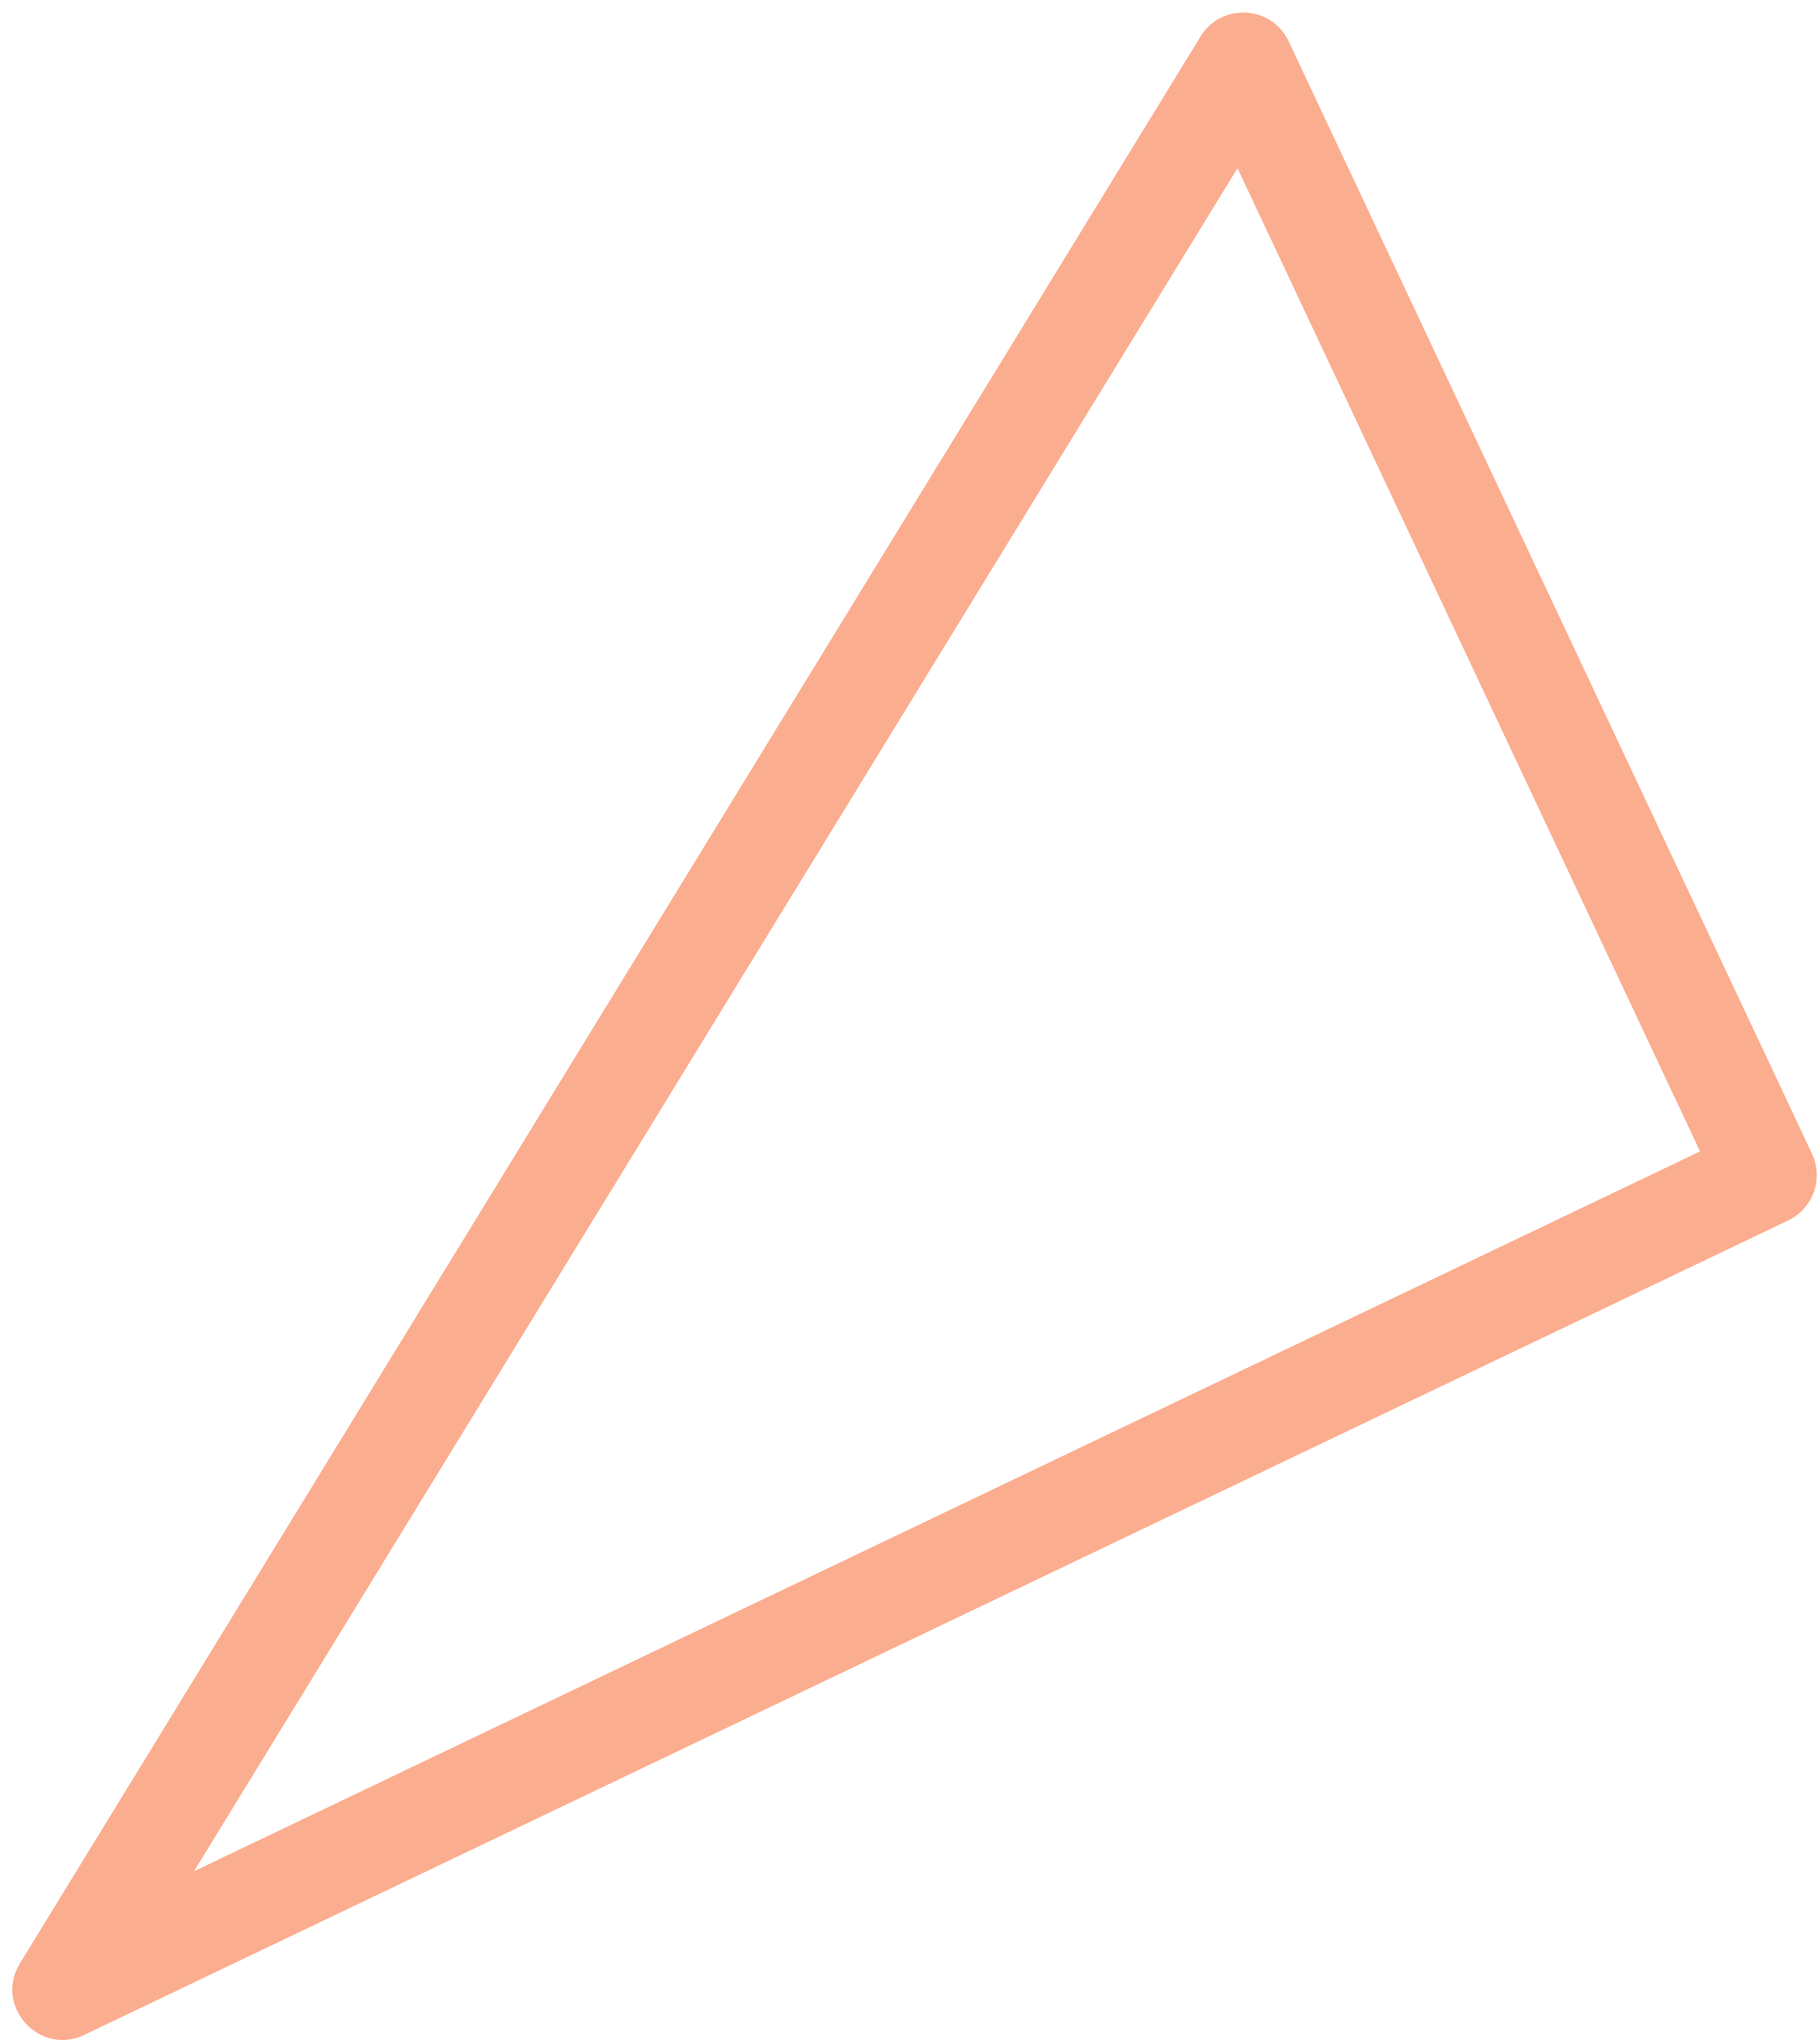
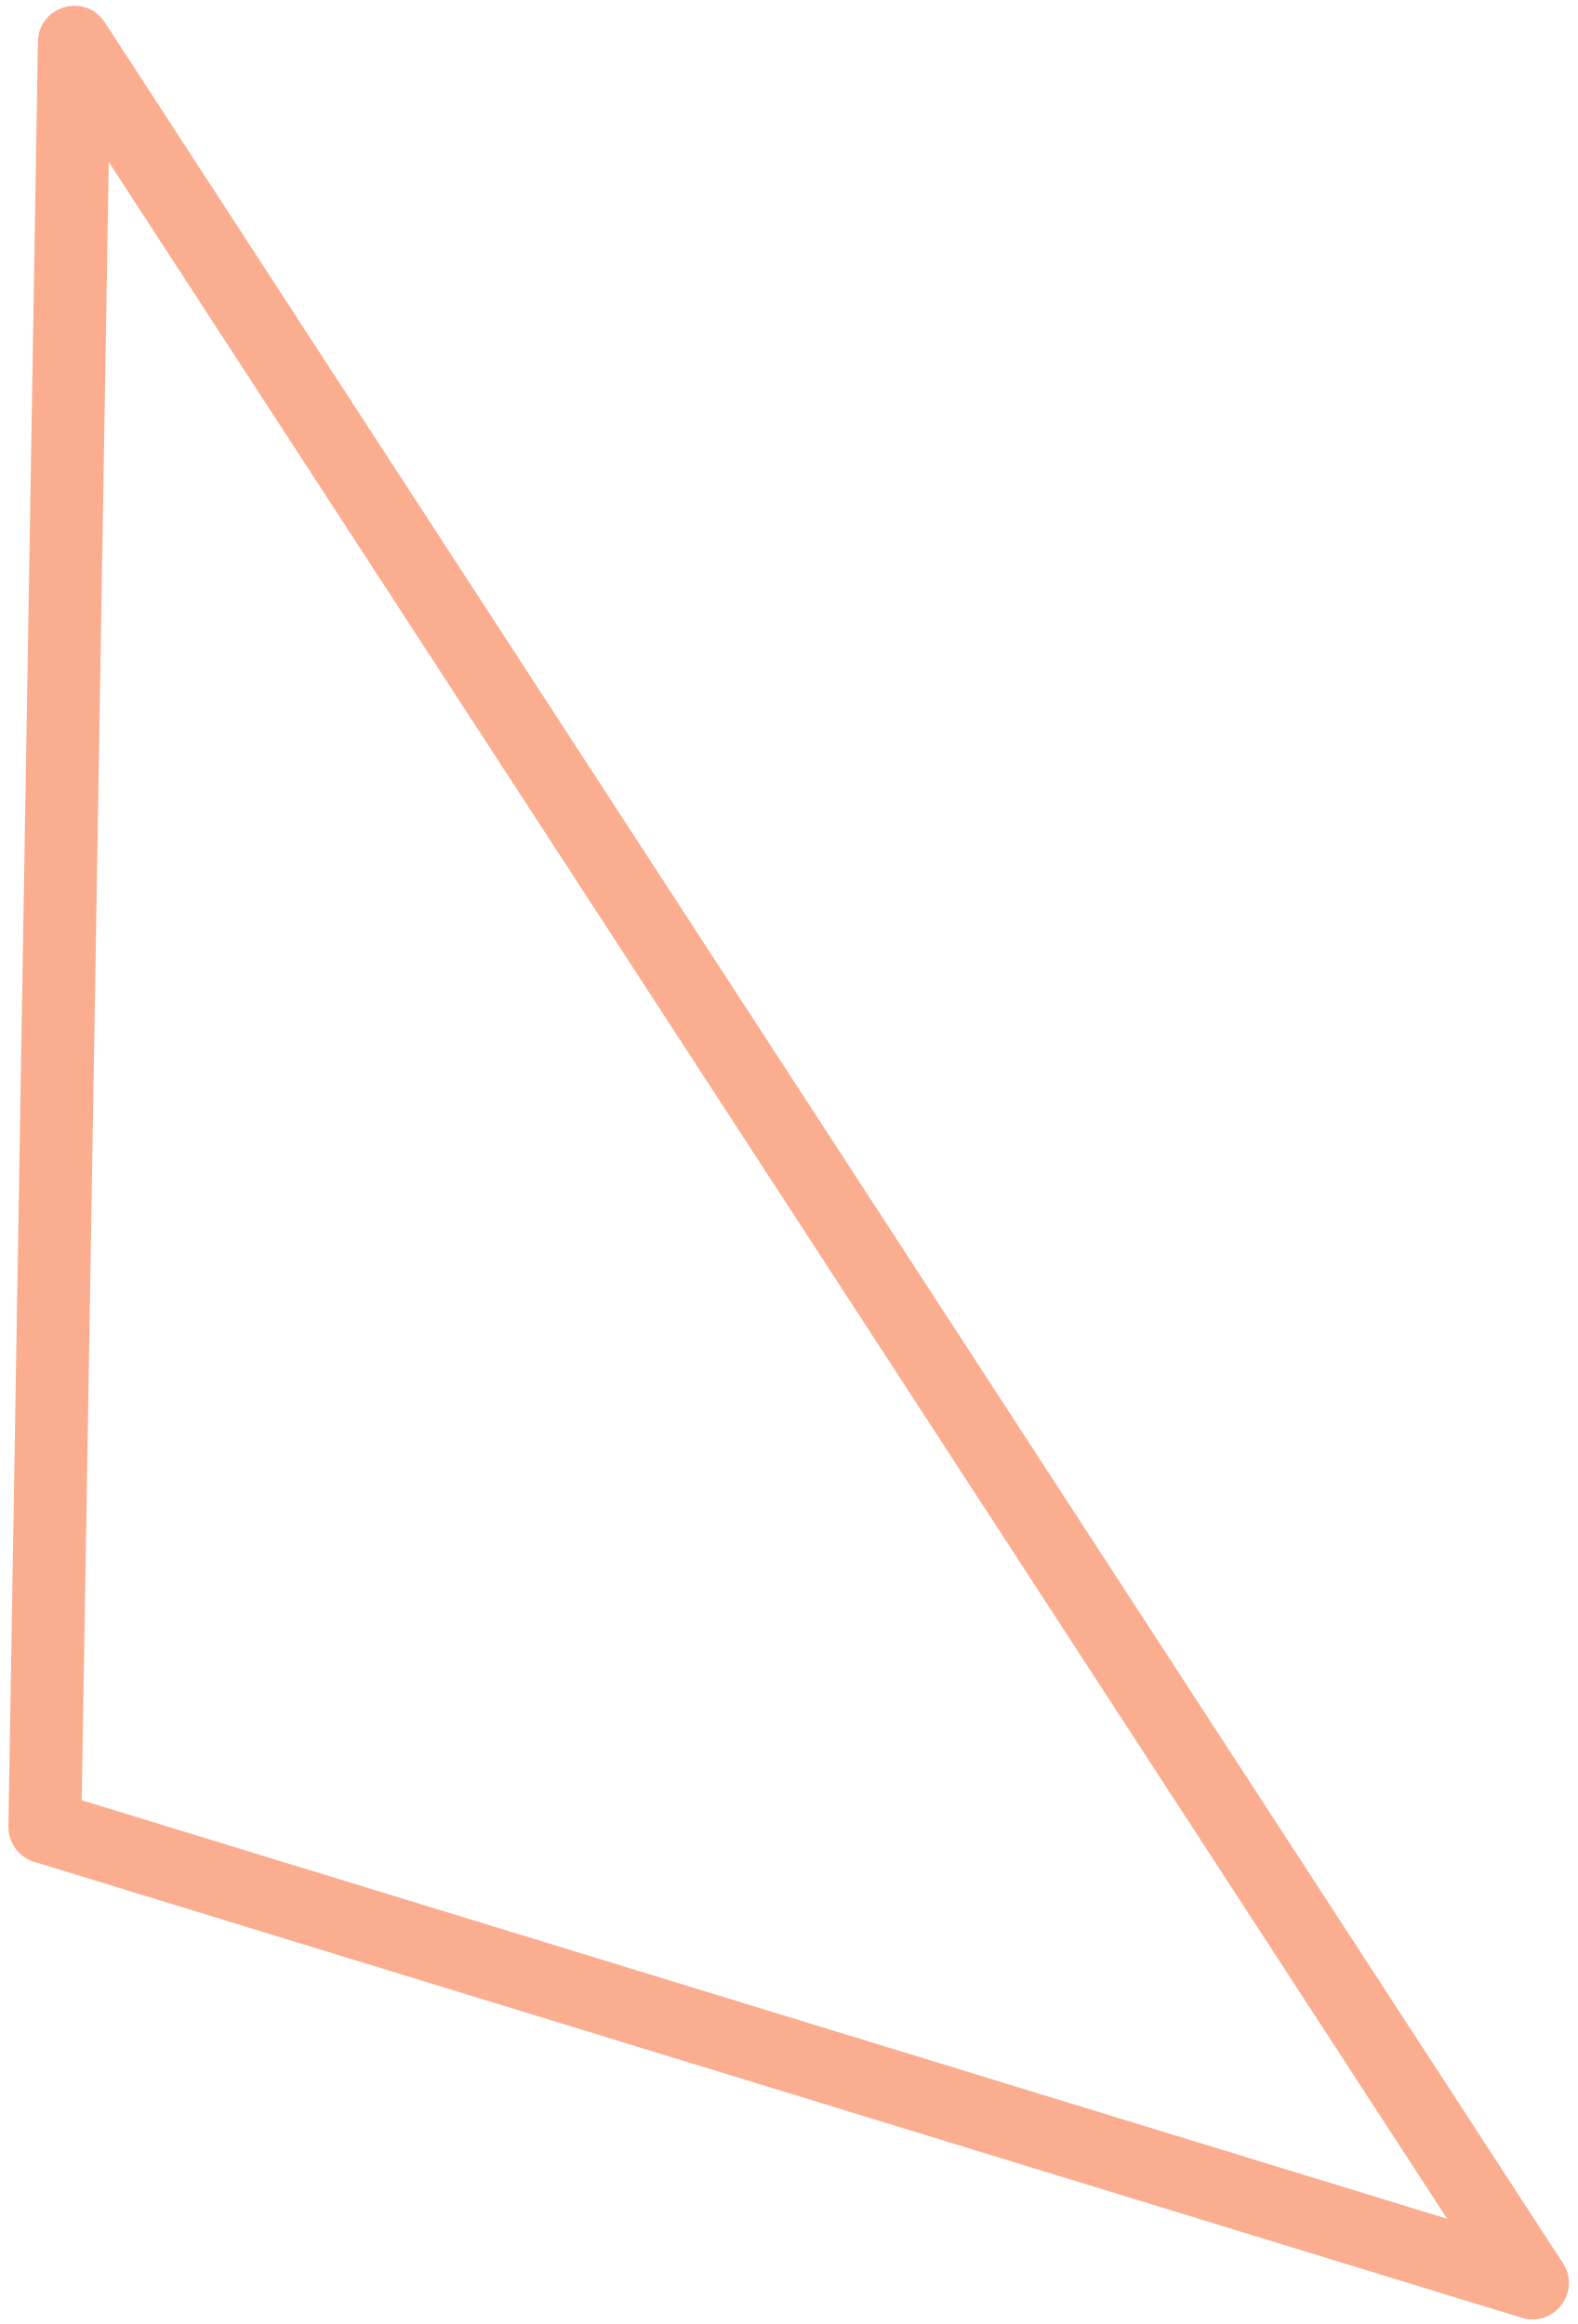
- <svg xmlns="http://www.w3.org/2000/svg" width="145px" height="163px" viewBox="1208 3560 145 163" version="1.1">
-   <path d="M1223.476,3709.222 L1343.597,3651.818 L1306.703,3573.411 L1223.476,3709.222 Z M1310.785,3563.297 L1352.528,3652.01 C1353.465,3654 1352.619,3656.373 1350.634,3657.322 L1214.725,3722.271 C1211.13,3723.988 1207.508,3719.968 1209.589,3716.571 L1303.755,3562.91 C1305.418,3560.196 1309.43,3560.417 1310.785,3563.297 Z" id="Path-2" stroke="none" fill="#FBAD8F" fill-rule="nonzero" />
+ <svg xmlns="http://www.w3.org/2000/svg" width="154px" height="227px" viewBox="0 0 154 227" version="1.1">
+   <g id="Smallchat" stroke="none" stroke-width="1" fill="none" fill-rule="evenodd">
+     <g id="HOME" transform="translate(-105, -4850)" fill-rule="nonzero" fill="#FBAD8F">
+       <path d="M274.132,5043.381 L257.024,4904.972 L98.976,4879.787 L274.132,5043.381 Z M88.608,4870.935 L260.784,4898.37 C262.348,4898.62 263.559,4899.873 263.753,4901.445 L282.39,5052.228 C282.797,5055.525 278.862,5057.53 276.435,5055.262 L85.622,4877.044 C83.058,4874.65 85.144,4870.383 88.608,4870.935 Z" id="Path-2" transform="translate(183.4498, 4963.558) scale(-1, 1) rotate(80) translate(-183.4498, -4963.558) " />
+     </g>
+   </g>
</svg>
